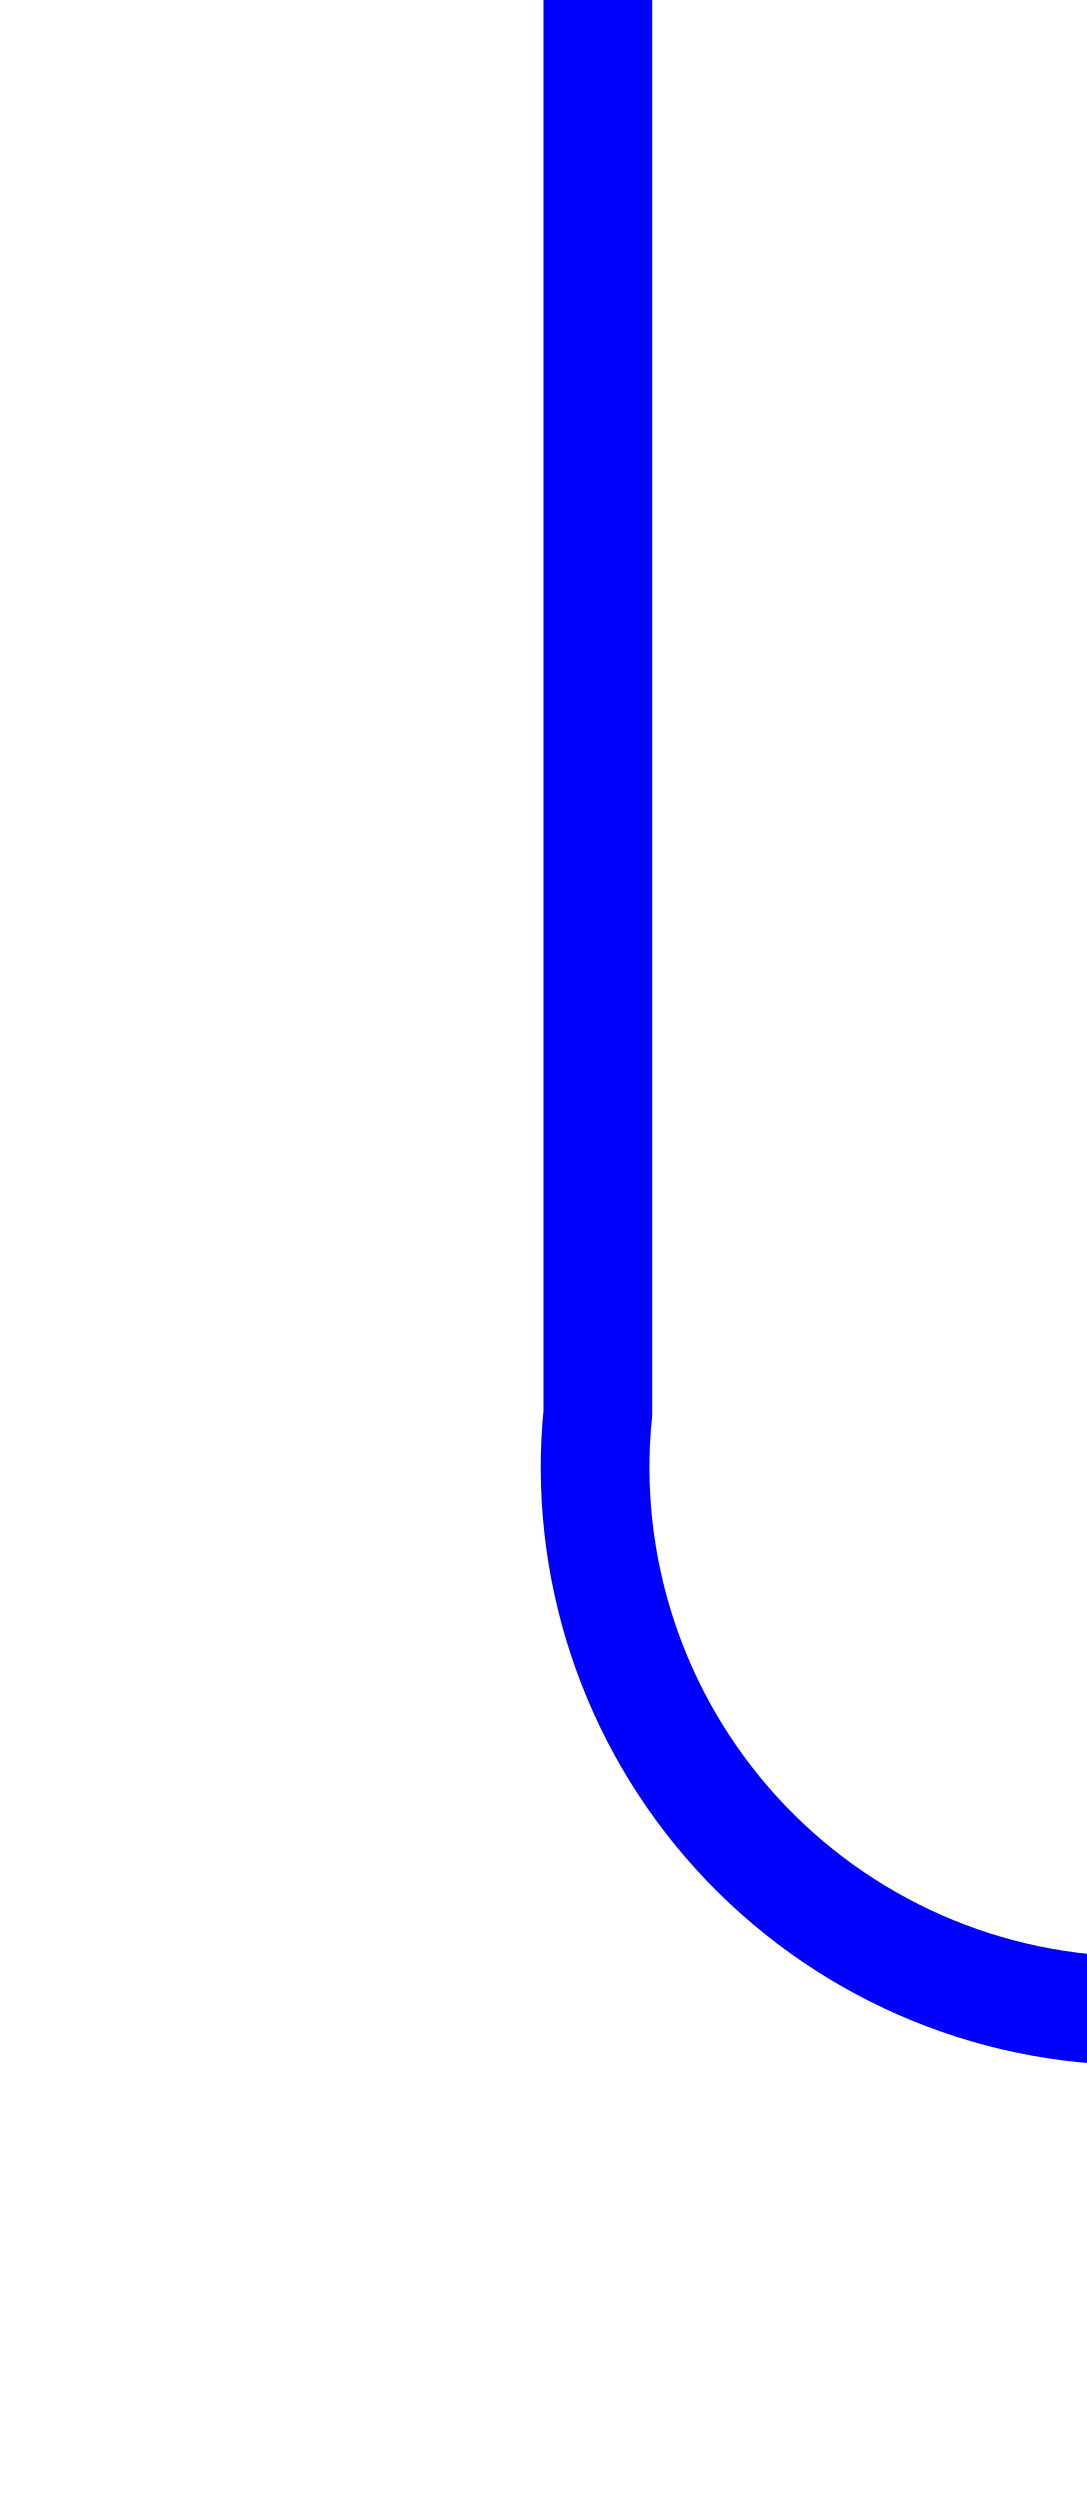
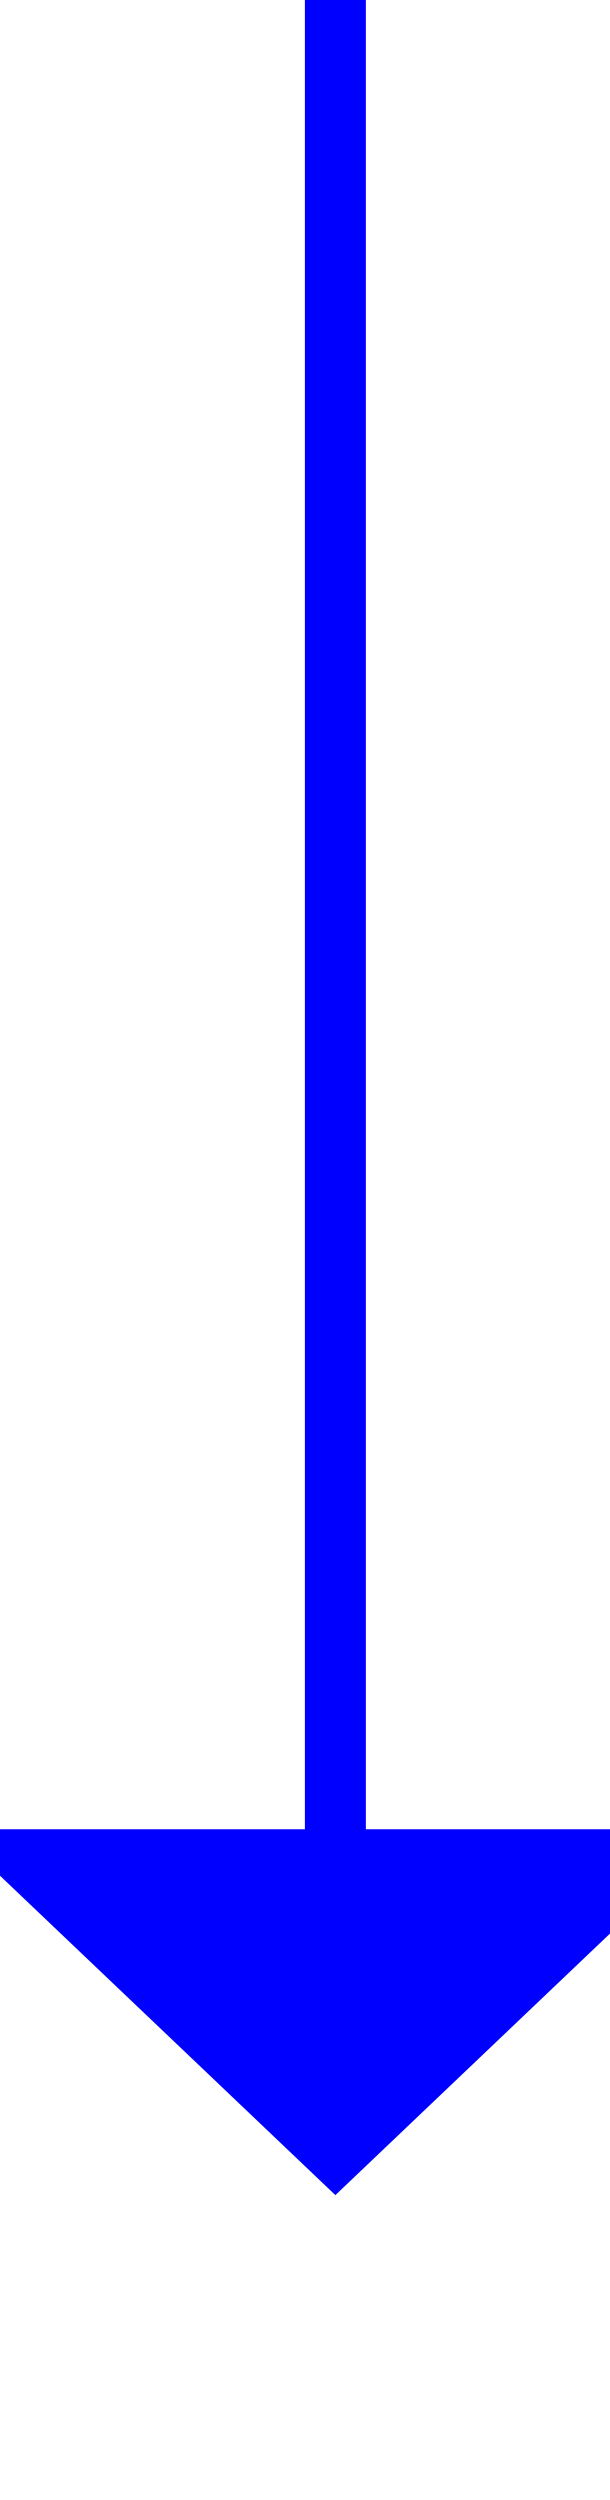
- <svg xmlns="http://www.w3.org/2000/svg" version="1.1" width="10px" height="23px" preserveAspectRatio="xMidYMin meet" viewBox="1504 1603  8 23">
-   <path d="M 1508.5 1603  L 1508.5 1616  A 5 5 0 0 0 1513.5 1621.5 L 1603 1621.5  " stroke-width="1" stroke="#0000ff" fill="none" />
-   <path d="M 1602 1627.8  L 1608 1621.5  L 1602 1615.2  L 1602 1627.8  Z " fill-rule="nonzero" fill="#0000ff" stroke="none" />
+ <svg xmlns="http://www.w3.org/2000/svg" version="1.1" width="10px" height="41px" preserveAspectRatio="xMidYMin meet" viewBox="467 1278  8 41">
+   <path d="M 471.5 1278  L 471.5 1309  " stroke-width="1" stroke="#0000ff" fill="none" />
+   <path d="M 465.2 1308  L 471.5 1314  L 477.8 1308  L 465.2 1308  Z " fill-rule="nonzero" fill="#0000ff" stroke="none" />
</svg>
